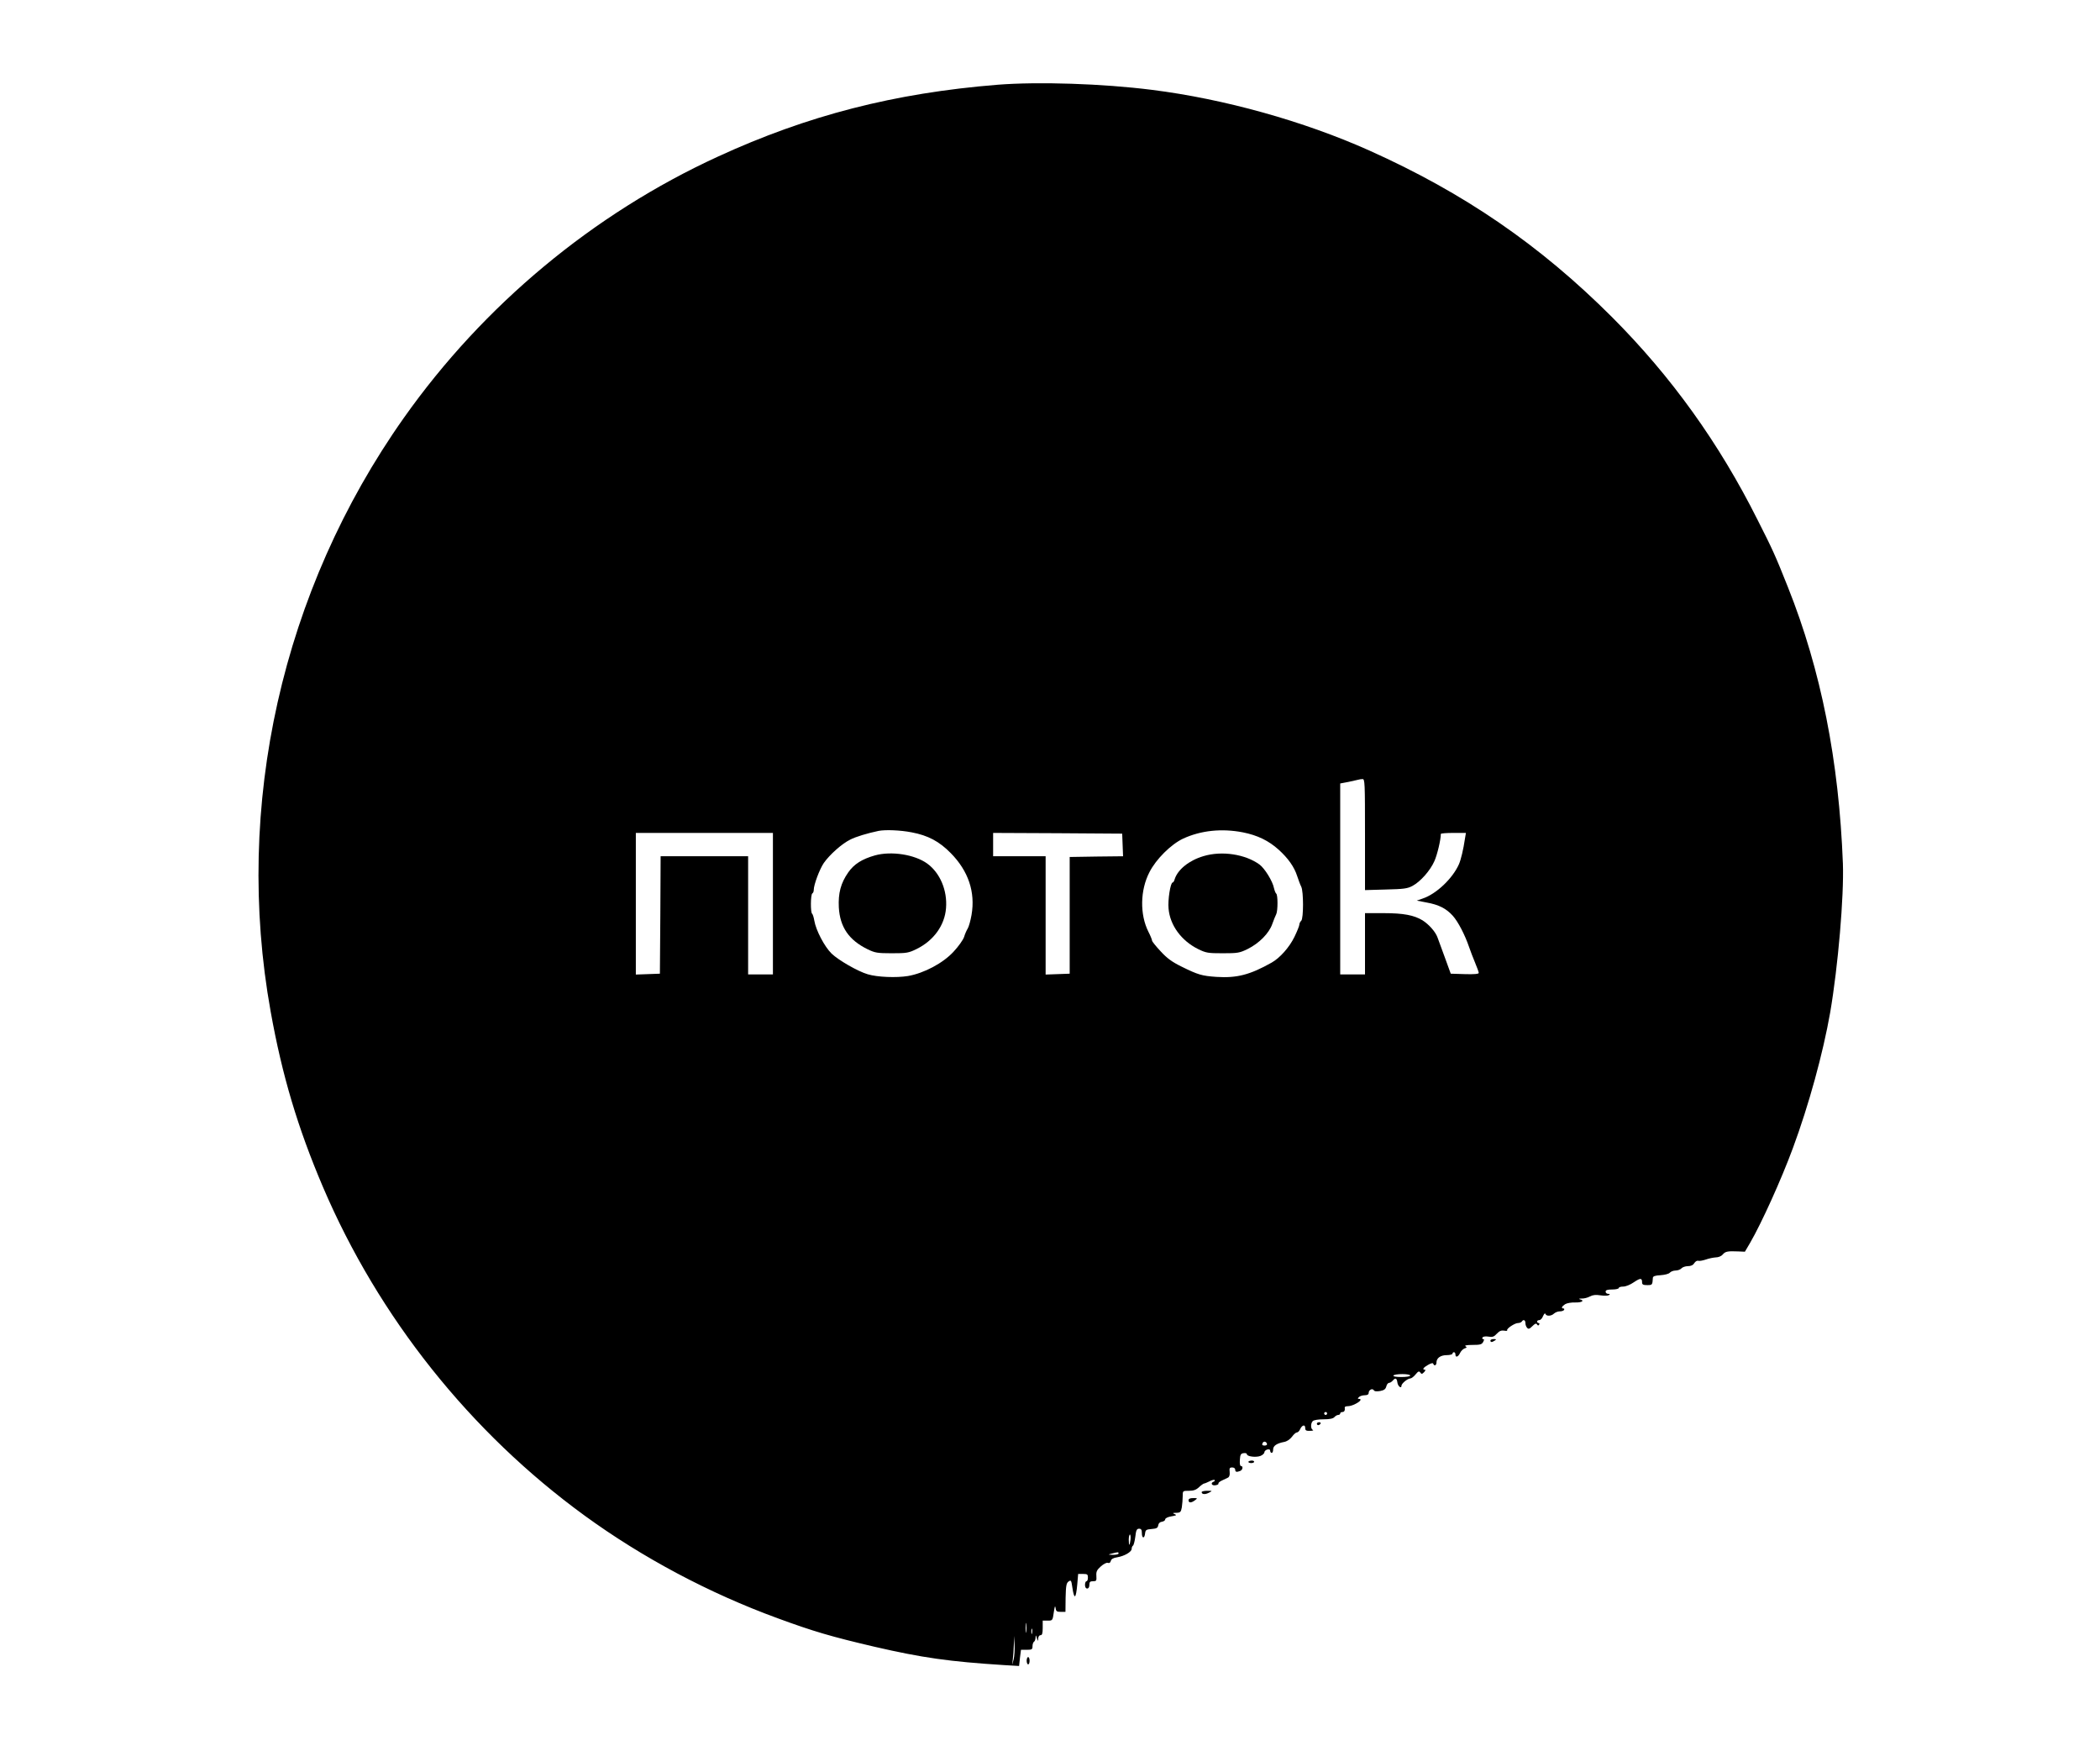
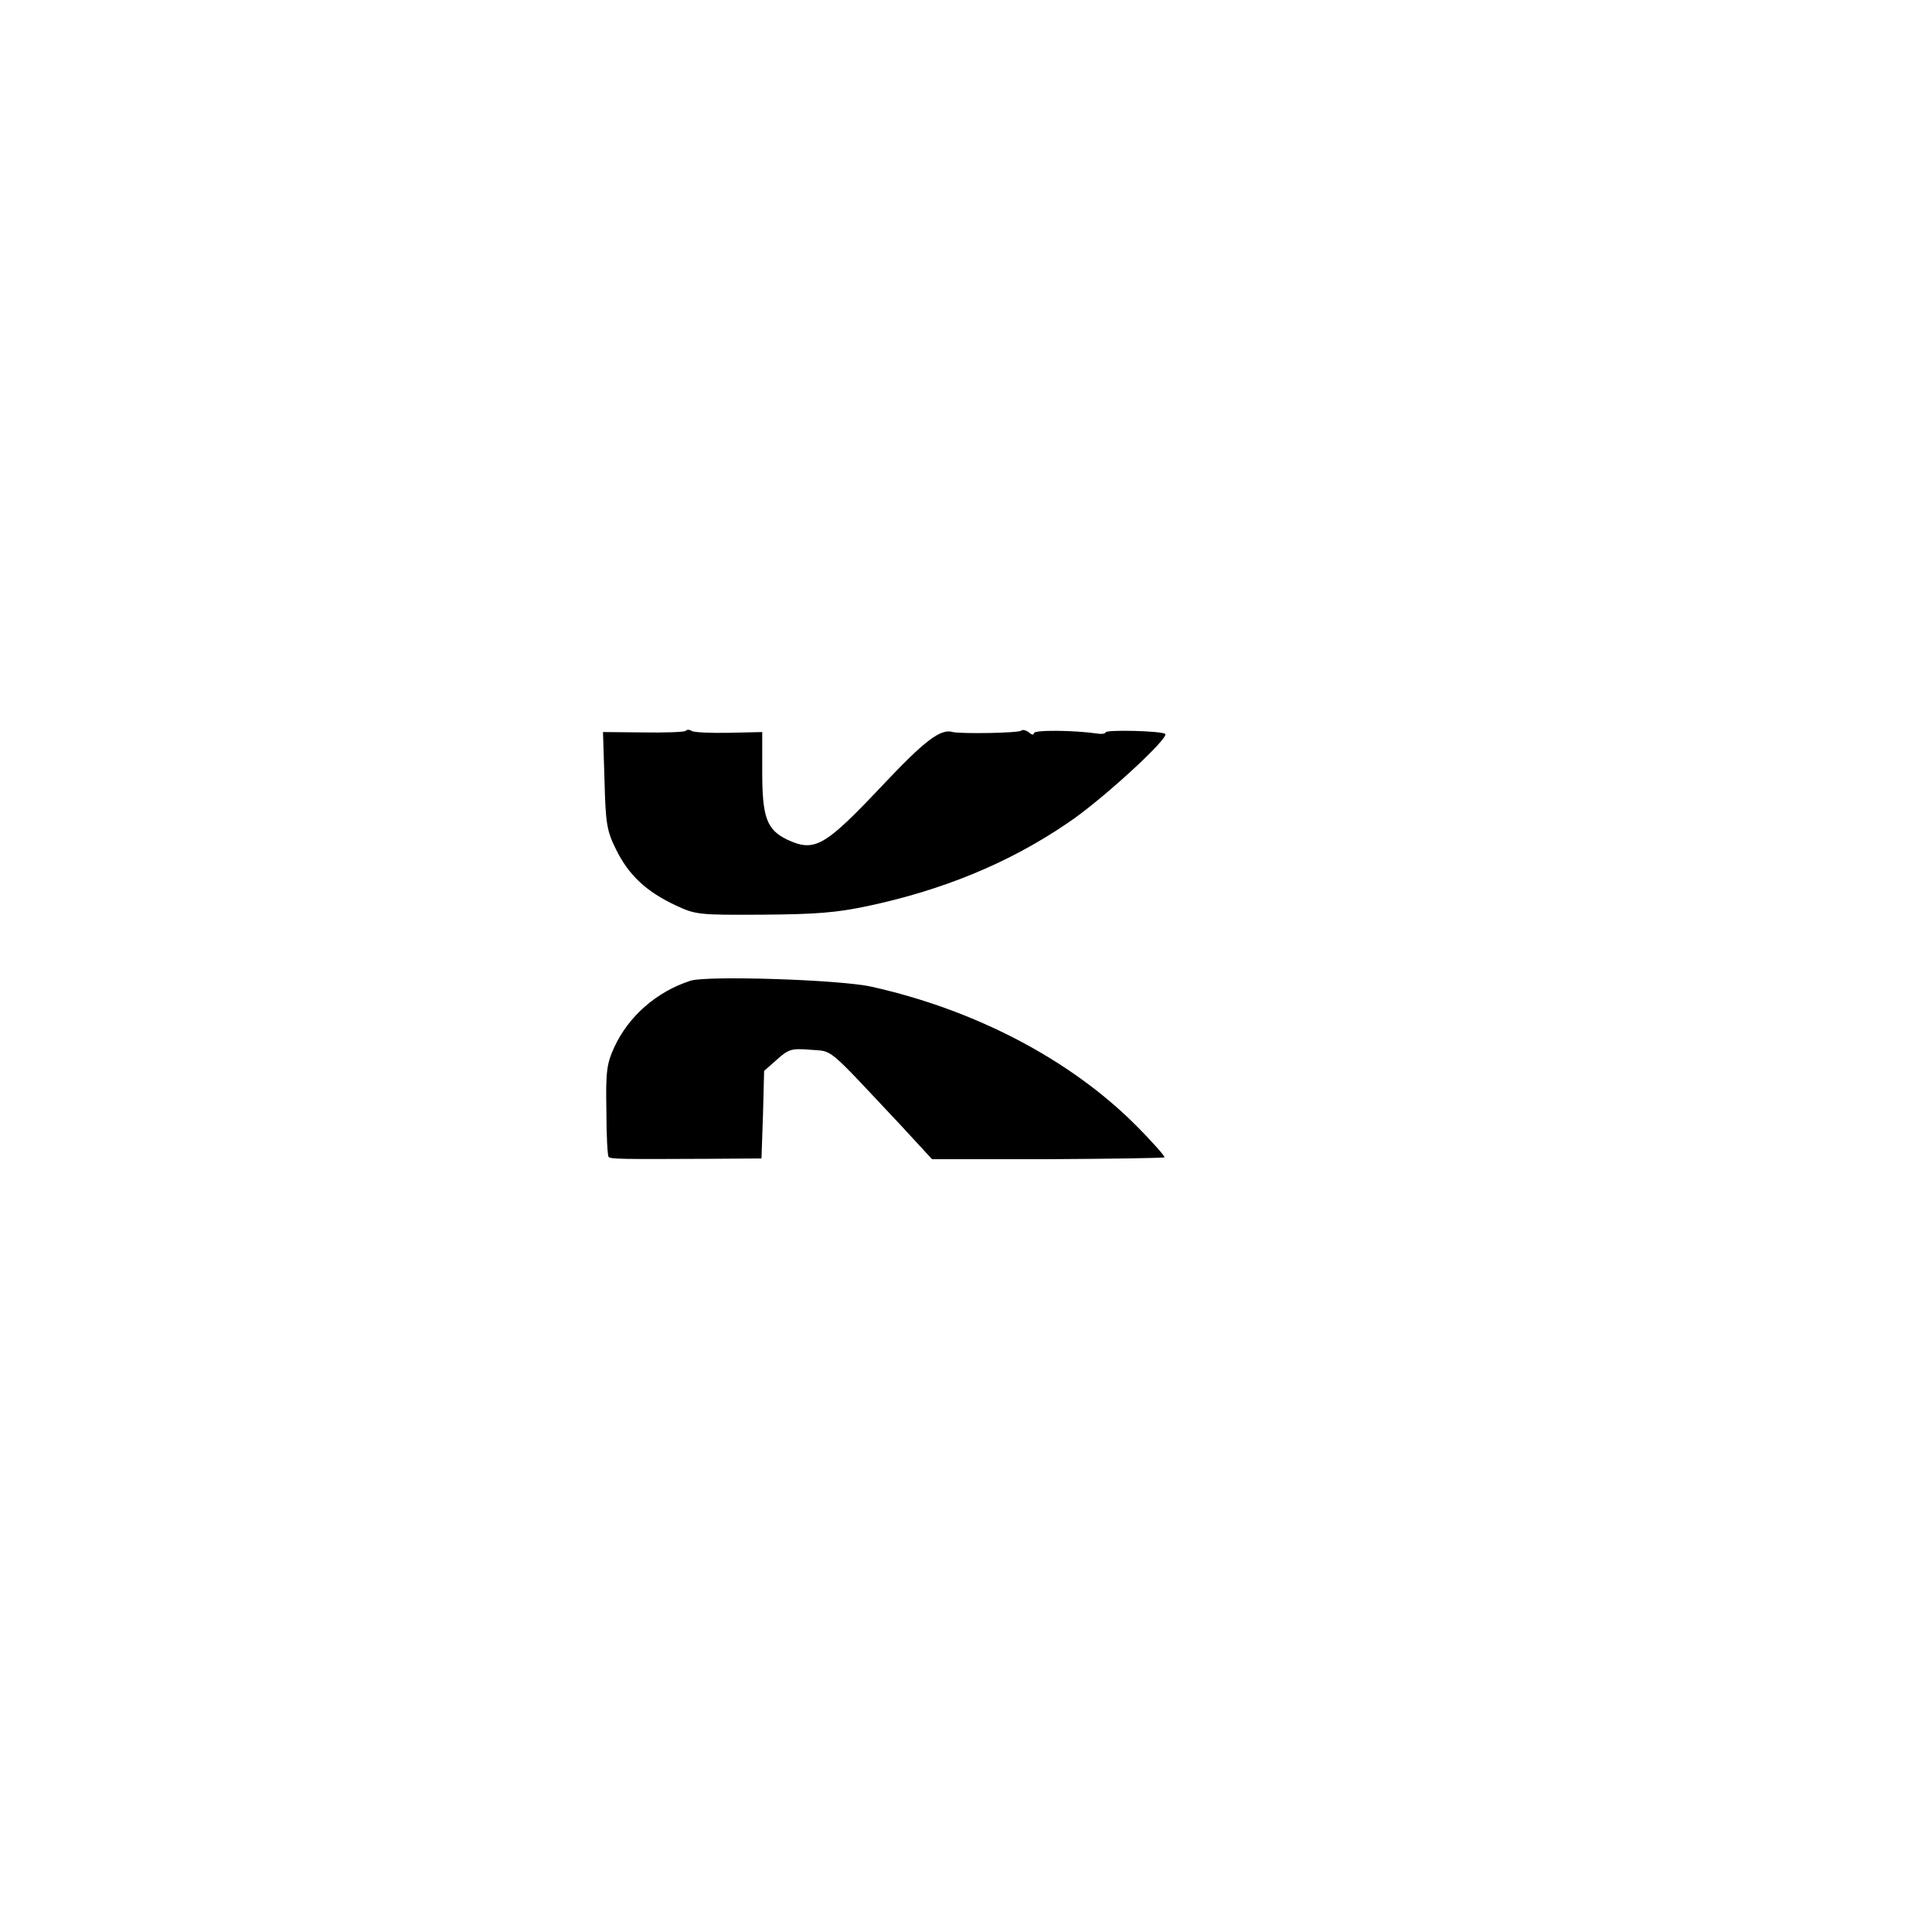
- <svg xmlns="http://www.w3.org/2000/svg" version="1.0" width="1440pt" height="1200pt" viewBox="0 0 1440 1200" preserveAspectRatio="xMidYMid meet">
-   <g transform="translate(0,1200) scale(0.1,-0.1)" fill="#000000" stroke="none">
-     <path d="M6840 11419 c-707 -57 -1303 -210 -1918 -493 -854 -392 -1606 -1017 -2153 -1791 -836 -1183 -1167 -2659 -913 -4070 79 -440 186 -797 358 -1201 382 -895 1011 -1684 1796 -2255 396 -288 852 -531 1323 -703 245 -90 368 -126 663 -195 329 -76 513 -102 890 -126 l102 -6 6 55 7 56 40 0 c35 0 39 3 39 24 0 14 5 28 10 31 6 3 10 16 11 28 1 20 2 20 9 -3 8 -24 8 -24 9 -2 1 12 7 22 16 22 11 0 15 12 15 50 l0 50 34 0 c33 0 34 0 42 57 6 40 9 50 12 31 3 -24 8 -28 36 -28 l32 0 1 97 c2 81 5 100 20 111 17 12 19 9 26 -39 13 -89 25 -82 34 20 l6 71 33 0 c30 0 34 -3 34 -25 0 -14 -4 -25 -10 -25 -5 0 -10 -11 -10 -25 0 -16 6 -25 15 -25 9 0 15 9 15 25 0 20 5 25 25 25 23 0 25 3 23 36 -2 30 3 41 31 66 19 17 39 27 48 24 9 -4 17 1 20 13 3 13 17 21 43 25 50 8 100 37 100 58 0 9 4 19 9 22 5 3 12 31 16 61 5 45 10 55 26 55 14 0 19 -7 19 -30 0 -38 18 -40 22 -2 3 24 8 27 45 30 34 3 42 7 45 25 2 14 11 23 26 25 12 2 22 9 22 16 0 8 18 17 43 21 35 6 38 8 22 15 -17 7 -15 9 11 9 28 1 32 5 38 38 3 21 6 55 6 76 0 37 0 37 43 37 31 0 49 6 69 25 15 14 31 25 35 25 4 0 21 7 37 15 16 9 32 12 35 9 3 -4 0 -9 -6 -11 -25 -9 -14 -30 12 -25 14 2 23 8 20 12 -2 4 8 13 23 20 15 7 34 16 42 20 10 5 14 18 12 39 -3 26 0 31 17 31 12 0 21 -6 21 -15 0 -16 9 -19 34 -9 18 7 22 34 5 34 -6 0 -9 17 -7 43 2 35 7 43 26 45 12 2 22 -1 22 -7 0 -16 62 -24 93 -12 15 6 27 17 27 25 0 7 9 16 20 19 13 3 20 0 20 -9 0 -8 5 -14 10 -14 6 0 10 10 10 23 0 25 24 42 76 52 18 3 40 18 53 35 12 17 27 30 34 30 7 0 17 10 22 22 13 29 35 35 35 9 0 -17 6 -21 33 -20 17 0 26 3 20 6 -16 6 -17 45 -1 61 7 7 39 12 74 12 42 0 65 5 74 15 7 8 19 15 26 15 8 0 14 5 14 10 0 6 7 10 15 10 14 0 19 12 16 32 0 5 10 8 23 8 13 0 38 8 55 18 32 17 40 32 19 32 -9 0 -9 3 1 13 6 6 24 12 39 12 17 0 27 5 27 15 0 21 25 35 35 20 5 -9 19 -10 44 -6 27 5 37 13 42 31 3 14 12 25 19 25 7 0 18 7 25 15 18 22 28 18 32 -12 3 -26 28 -46 28 -23 0 15 41 49 60 50 8 0 24 12 37 28 18 22 24 24 32 13 8 -12 12 -12 26 2 9 10 12 17 6 17 -21 0 -11 15 21 33 21 12 34 15 36 8 6 -18 22 -12 22 8 0 31 28 51 71 51 21 0 39 5 39 10 0 6 5 10 10 10 6 0 10 -7 10 -15 0 -24 19 -18 32 10 6 13 20 27 31 31 16 5 17 8 6 15 -9 5 9 9 48 9 52 0 64 3 73 20 8 14 8 20 0 20 -6 0 -8 5 -4 11 4 7 21 9 40 6 28 -5 39 -1 58 20 18 19 31 24 50 21 14 -3 23 -2 21 2 -7 11 52 50 74 50 11 0 23 5 26 10 11 17 25 11 25 -10 0 -12 5 -26 12 -33 9 -10 16 -8 36 12 18 18 26 21 32 11 5 -8 9 -9 14 -1 4 6 2 11 -3 11 -6 0 -11 5 -11 10 0 6 7 10 15 10 9 0 20 12 26 28 7 15 13 22 16 15 6 -18 41 -16 59 2 9 8 26 15 39 15 13 0 27 4 30 10 3 5 1 10 -4 10 -18 0 -12 14 11 29 13 8 44 13 70 12 47 -1 66 13 31 22 -10 3 -4 5 12 5 17 -1 42 6 57 14 20 11 41 13 72 8 25 -4 51 -3 58 1 10 7 8 9 -4 9 -10 0 -18 7 -18 15 0 11 12 15 45 15 25 0 45 5 45 10 0 6 14 10 31 10 17 0 49 13 73 30 45 30 56 30 56 -2 0 -14 8 -18 35 -18 35 0 36 1 39 50 1 11 15 16 53 18 29 2 56 9 63 17 7 8 25 15 40 15 15 0 33 7 40 15 7 8 27 15 44 15 21 0 36 7 44 21 7 11 19 18 26 16 8 -3 31 1 52 8 22 8 53 14 69 15 18 0 38 8 48 20 18 21 33 24 107 21 l45 -2 37 63 c77 133 212 430 292 647 109 294 207 651 256 931 54 316 95 796 87 1020 -27 705 -150 1326 -377 1895 -86 216 -103 254 -207 459 -265 529 -592 984 -998 1391 -495 495 -1016 852 -1665 1143 -451 202 -997 354 -1491 416 -340 43 -780 57 -1059 35z m2520 -5140 l0 -381 143 4 c122 3 148 6 183 25 54 29 121 104 150 170 19 42 44 146 44 186 0 4 39 7 86 7 l86 0 -7 -42 c-10 -69 -27 -141 -41 -173 -43 -97 -155 -204 -249 -235 l-40 -14 67 -13 c84 -15 135 -41 180 -91 36 -40 83 -130 112 -215 9 -26 27 -74 41 -107 14 -33 25 -64 25 -70 0 -7 -33 -10 -96 -8 l-96 3 -40 110 c-22 61 -45 123 -51 139 -14 39 -60 90 -103 117 -58 35 -130 49 -266 49 l-128 0 0 -210 0 -210 -85 0 -85 0 0 654 0 655 58 11 c31 7 62 14 67 15 6 2 18 4 28 4 16 1 17 -24 17 -380z m-3109 15 c112 -21 190 -62 269 -143 120 -122 169 -266 142 -423 -7 -40 -19 -82 -26 -93 -7 -11 -19 -37 -25 -58 -7 -21 -40 -67 -73 -102 -72 -78 -202 -147 -312 -166 -79 -13 -210 -8 -276 12 -68 20 -200 96 -248 142 -48 47 -107 159 -118 225 -4 24 -11 45 -15 48 -12 7 -11 131 1 139 6 3 10 14 10 24 0 36 40 142 69 185 40 57 124 132 181 160 38 20 119 44 195 60 47 9 149 5 226 -10z m2271 0 c101 -20 177 -57 246 -119 65 -59 107 -118 127 -181 9 -27 21 -60 28 -73 16 -33 16 -216 0 -233 -7 -6 -13 -18 -13 -26 0 -8 -15 -46 -34 -85 -34 -70 -99 -144 -156 -176 -149 -84 -239 -107 -379 -98 -99 7 -125 14 -240 71 -63 31 -98 56 -142 104 -32 34 -59 68 -59 73 0 6 -11 34 -25 61 -60 119 -57 286 7 409 45 89 148 191 231 230 122 56 264 71 409 43z m-3222 -489 l0 -485 -85 0 -85 0 0 405 0 405 -300 0 -300 0 -2 -402 -3 -403 -82 -3 -83 -3 0 486 0 485 470 0 470 0 0 -485z m2398 403 l3 -78 -183 -2 -183 -3 0 -400 0 -400 -82 -3 -83 -3 0 406 0 405 -180 0 -180 0 0 80 0 80 443 -2 442 -3 3 -77z m1972 -3638 c0 -6 -27 -10 -61 -10 -37 0 -58 4 -54 10 3 6 31 10 61 10 30 0 54 -4 54 -10z m-570 -260 c0 -5 -4 -10 -10 -10 -5 0 -10 5 -10 10 0 6 5 10 10 10 6 0 10 -4 10 -10z m-412 -208 c2 -7 -5 -12 -17 -12 -14 0 -19 5 -14 15 6 17 25 15 31 -3z m-936 -657 c-2 -19 -6 -35 -8 -35 -2 0 -4 16 -4 35 0 19 4 35 8 35 4 0 6 -16 4 -35z m-82 -95 c0 -5 -17 -9 -37 -9 -38 1 -38 1 -8 9 43 11 45 11 45 0z m-633 -537 c-2 -16 -4 -3 -4 27 0 30 2 43 4 28 2 -16 2 -40 0 -55z m40 -10 c-3 -10 -5 -4 -5 12 0 17 2 24 5 18 2 -7 2 -21 0 -30z m-126 -178 l-11 -40 5 40 c3 22 6 67 7 100 l2 60 3 -60 c2 -33 -1 -78 -6 -100z" />
-     <path d="M6000 6136 c-88 -25 -143 -59 -183 -116 -52 -74 -70 -144 -65 -241 8 -135 69 -224 198 -287 50 -24 66 -27 165 -27 101 0 115 2 170 29 118 58 193 163 202 280 10 122 -41 242 -129 306 -86 62 -245 87 -358 56z" />
-     <path d="M8253 6131 c-99 -29 -177 -92 -198 -158 -3 -13 -10 -23 -14 -23 -15 0 -34 -120 -28 -179 10 -115 88 -220 202 -277 55 -27 69 -29 170 -29 101 0 115 2 170 29 79 39 147 108 169 171 10 28 22 58 27 67 12 23 12 135 0 142 -4 3 -11 20 -15 37 -9 48 -64 136 -99 162 -97 71 -258 96 -384 58z" />
-     <path d="M10220 2810 c0 -13 11 -13 30 0 12 8 11 10 -7 10 -13 0 -23 -4 -23 -10z" />
-     <path d="M9030 2240 c0 -5 4 -10 9 -10 6 0 13 5 16 10 3 6 -1 10 -9 10 -9 0 -16 -4 -16 -10z" />
-     <path d="M8560 1978 c0 -4 9 -8 20 -8 11 0 20 4 20 9 0 6 -9 9 -20 8 -11 -1 -20 -5 -20 -9z" />
-     <path d="M8240 1771 c0 -16 24 -18 50 -4 25 13 25 13 -12 13 -21 0 -38 -4 -38 -9z" />
-     <path d="M8150 1715 c0 -19 19 -19 44 0 19 14 18 15 -12 15 -22 0 -32 -5 -32 -15z" />
-     <path d="M7040 615 c0 -14 5 -25 10 -25 6 0 10 11 10 25 0 14 -4 25 -10 25 -5 0 -10 -11 -10 -25z" />
+ <svg xmlns="http://www.w3.org/2000/svg" version="1.0" width="512pt" height="512pt" viewBox="0 0 512 512" preserveAspectRatio="xMidYMid meet">
+   <g transform="translate(0,512) scale(0.1,-0.1)" fill="#000000" stroke="none">
+     <path d="M1817 3183 c-4 -3 -54 -5 -113 -4 l-106 1 4 -128 c3 -115 6 -134 31 -184 33 -67 80 -111 157 -147 53 -25 61 -26 230 -25 140 1 196 5 280 23 198 42 374 114 528 219 88 58 271 226 260 237 -8 8 -158 12 -158 4 0 -3 -10 -5 -22 -3 -63 9 -168 10 -168 1 0 -5 -6 -5 -13 2 -8 6 -17 8 -20 5 -6 -7 -162 -9 -182 -4 -32 10 -75 -23 -187 -142 -153 -162 -179 -177 -252 -143 -54 26 -66 59 -66 179 l0 106 -88 -2 c-49 -1 -93 1 -99 5 -6 4 -13 4 -16 0z" />
+     <path d="M1830 2521 c-90 -29 -164 -94 -202 -176 -20 -44 -23 -64 -21 -168 0 -65 3 -121 6 -123 5 -6 40 -6 259 -5 l146 1 4 116 3 116 34 30 c31 28 39 30 89 26 61 -5 39 13 240 -201 l82 -89 306 0 c168 1 308 3 310 5 2 2 -32 41 -77 86 -173 173 -425 305 -699 366 -83 19 -437 30 -480 16z" />
  </g>
</svg>
